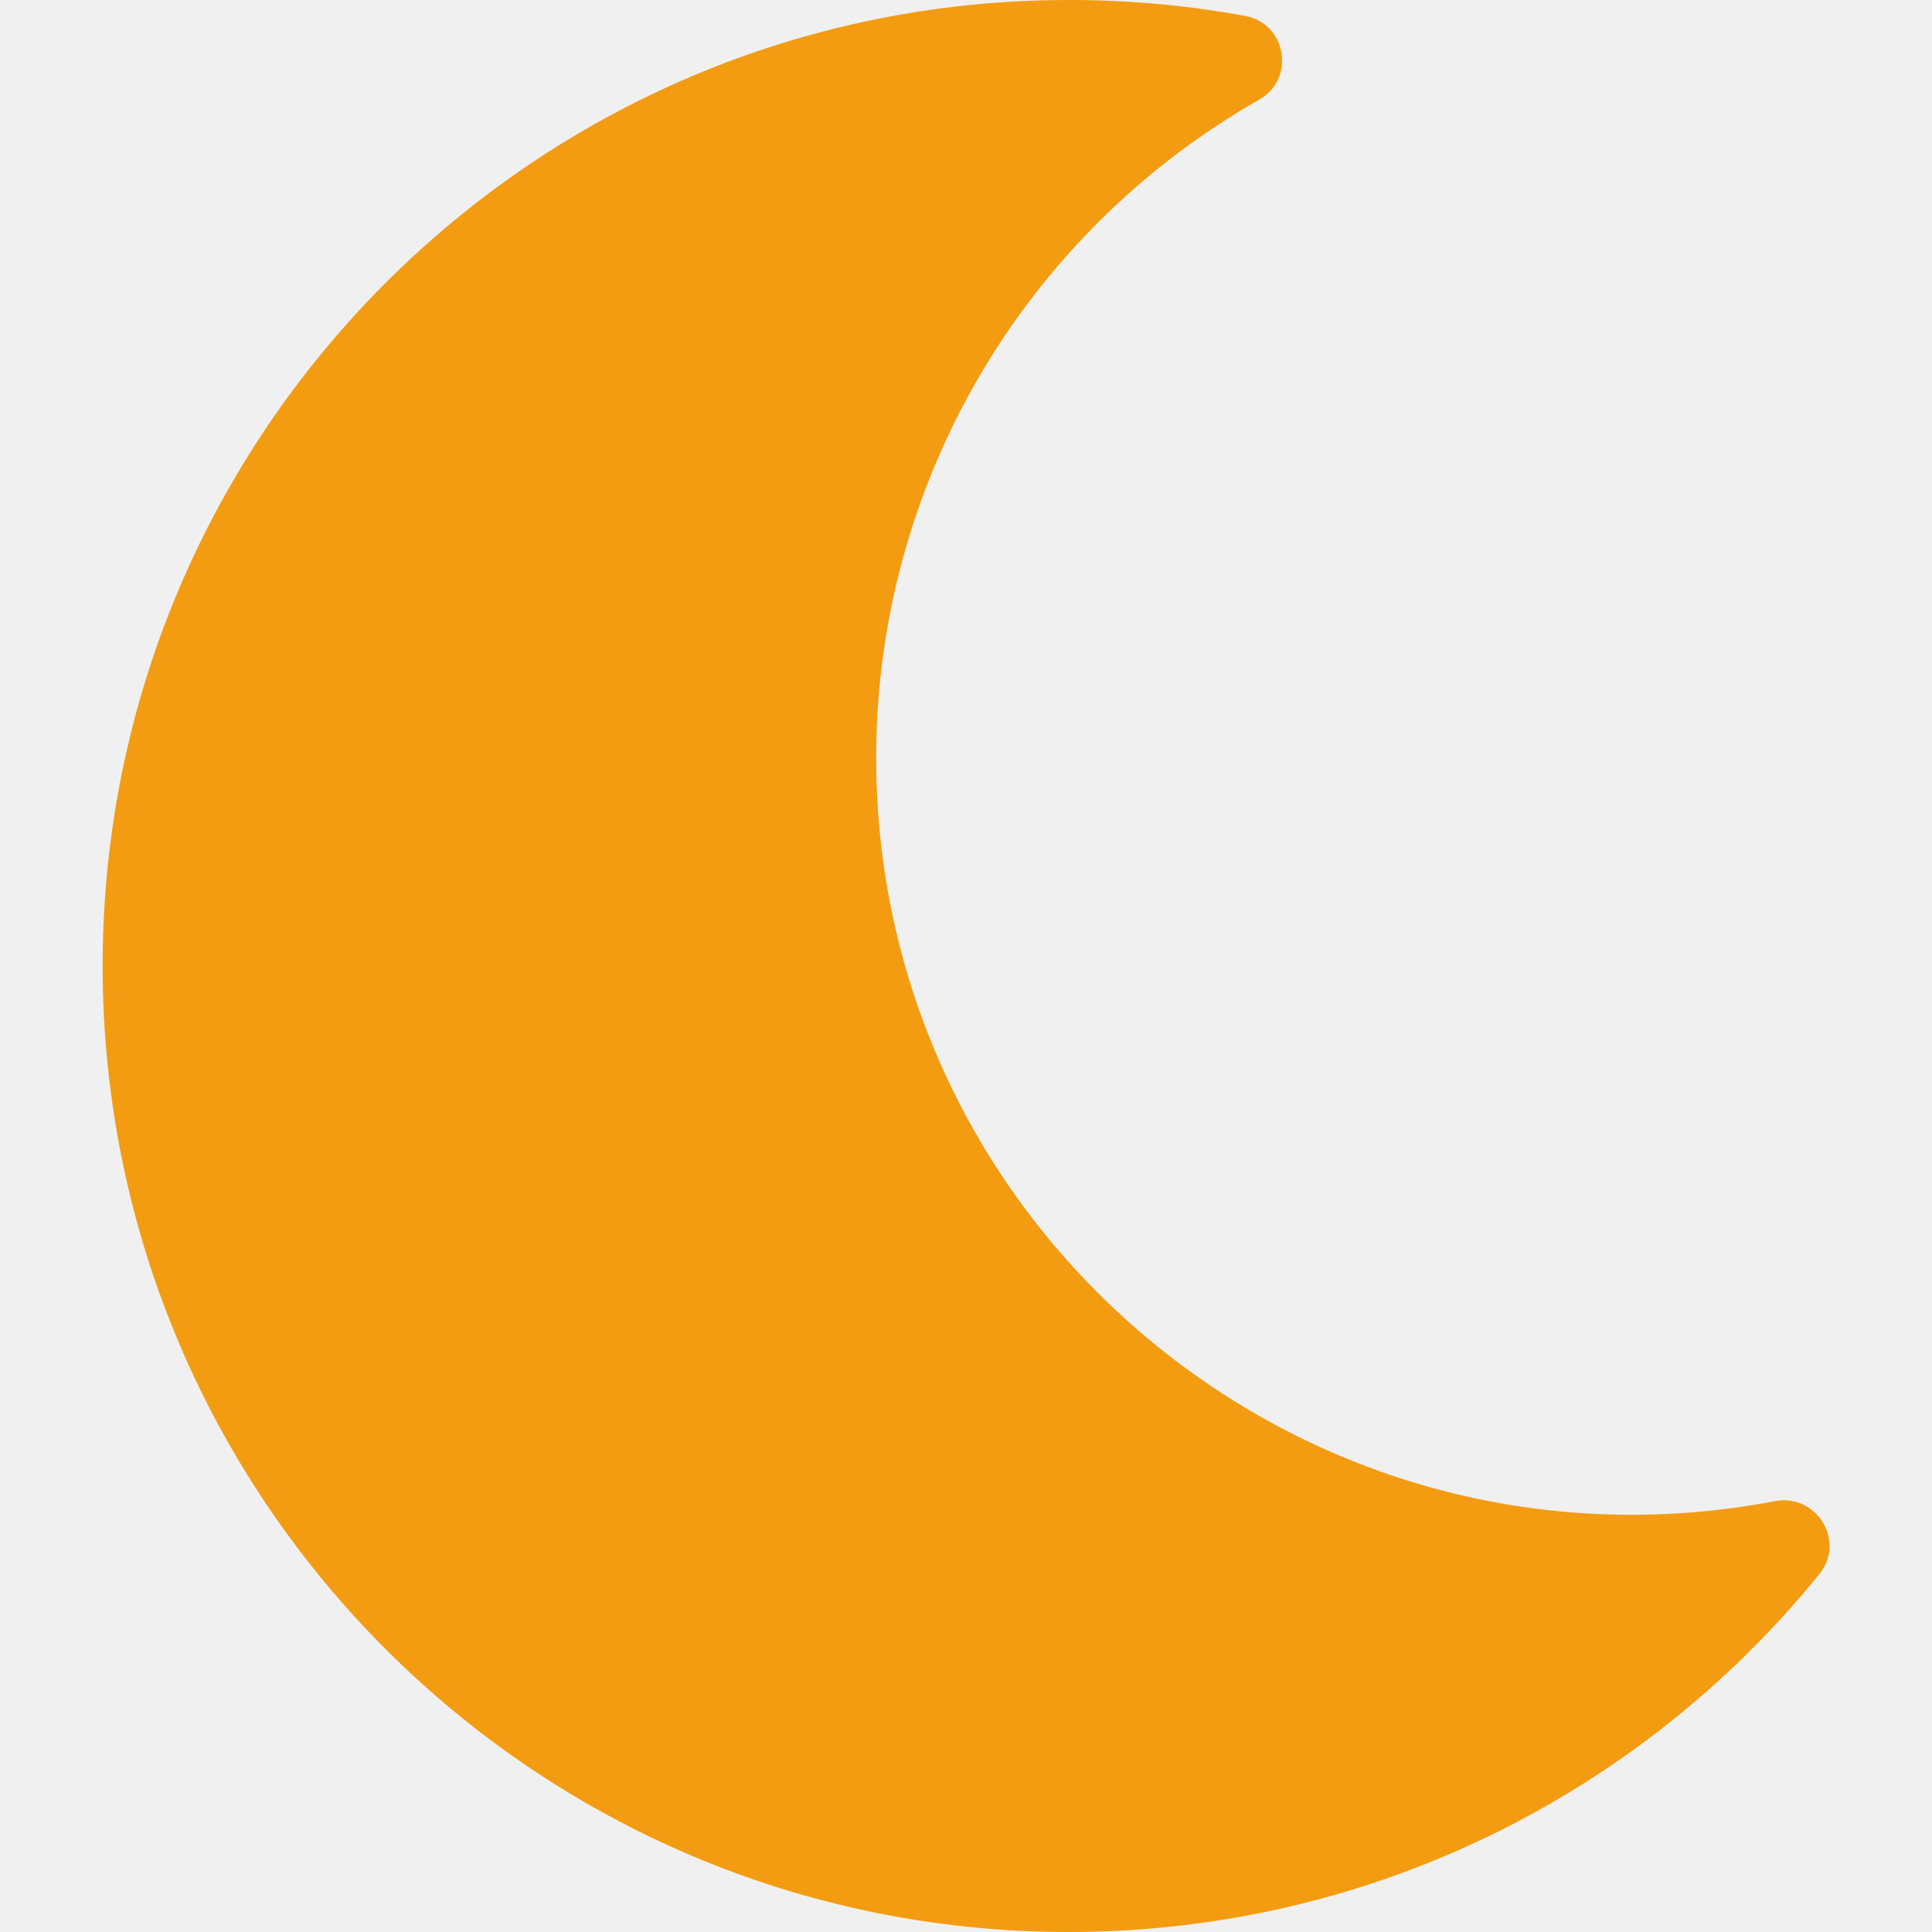
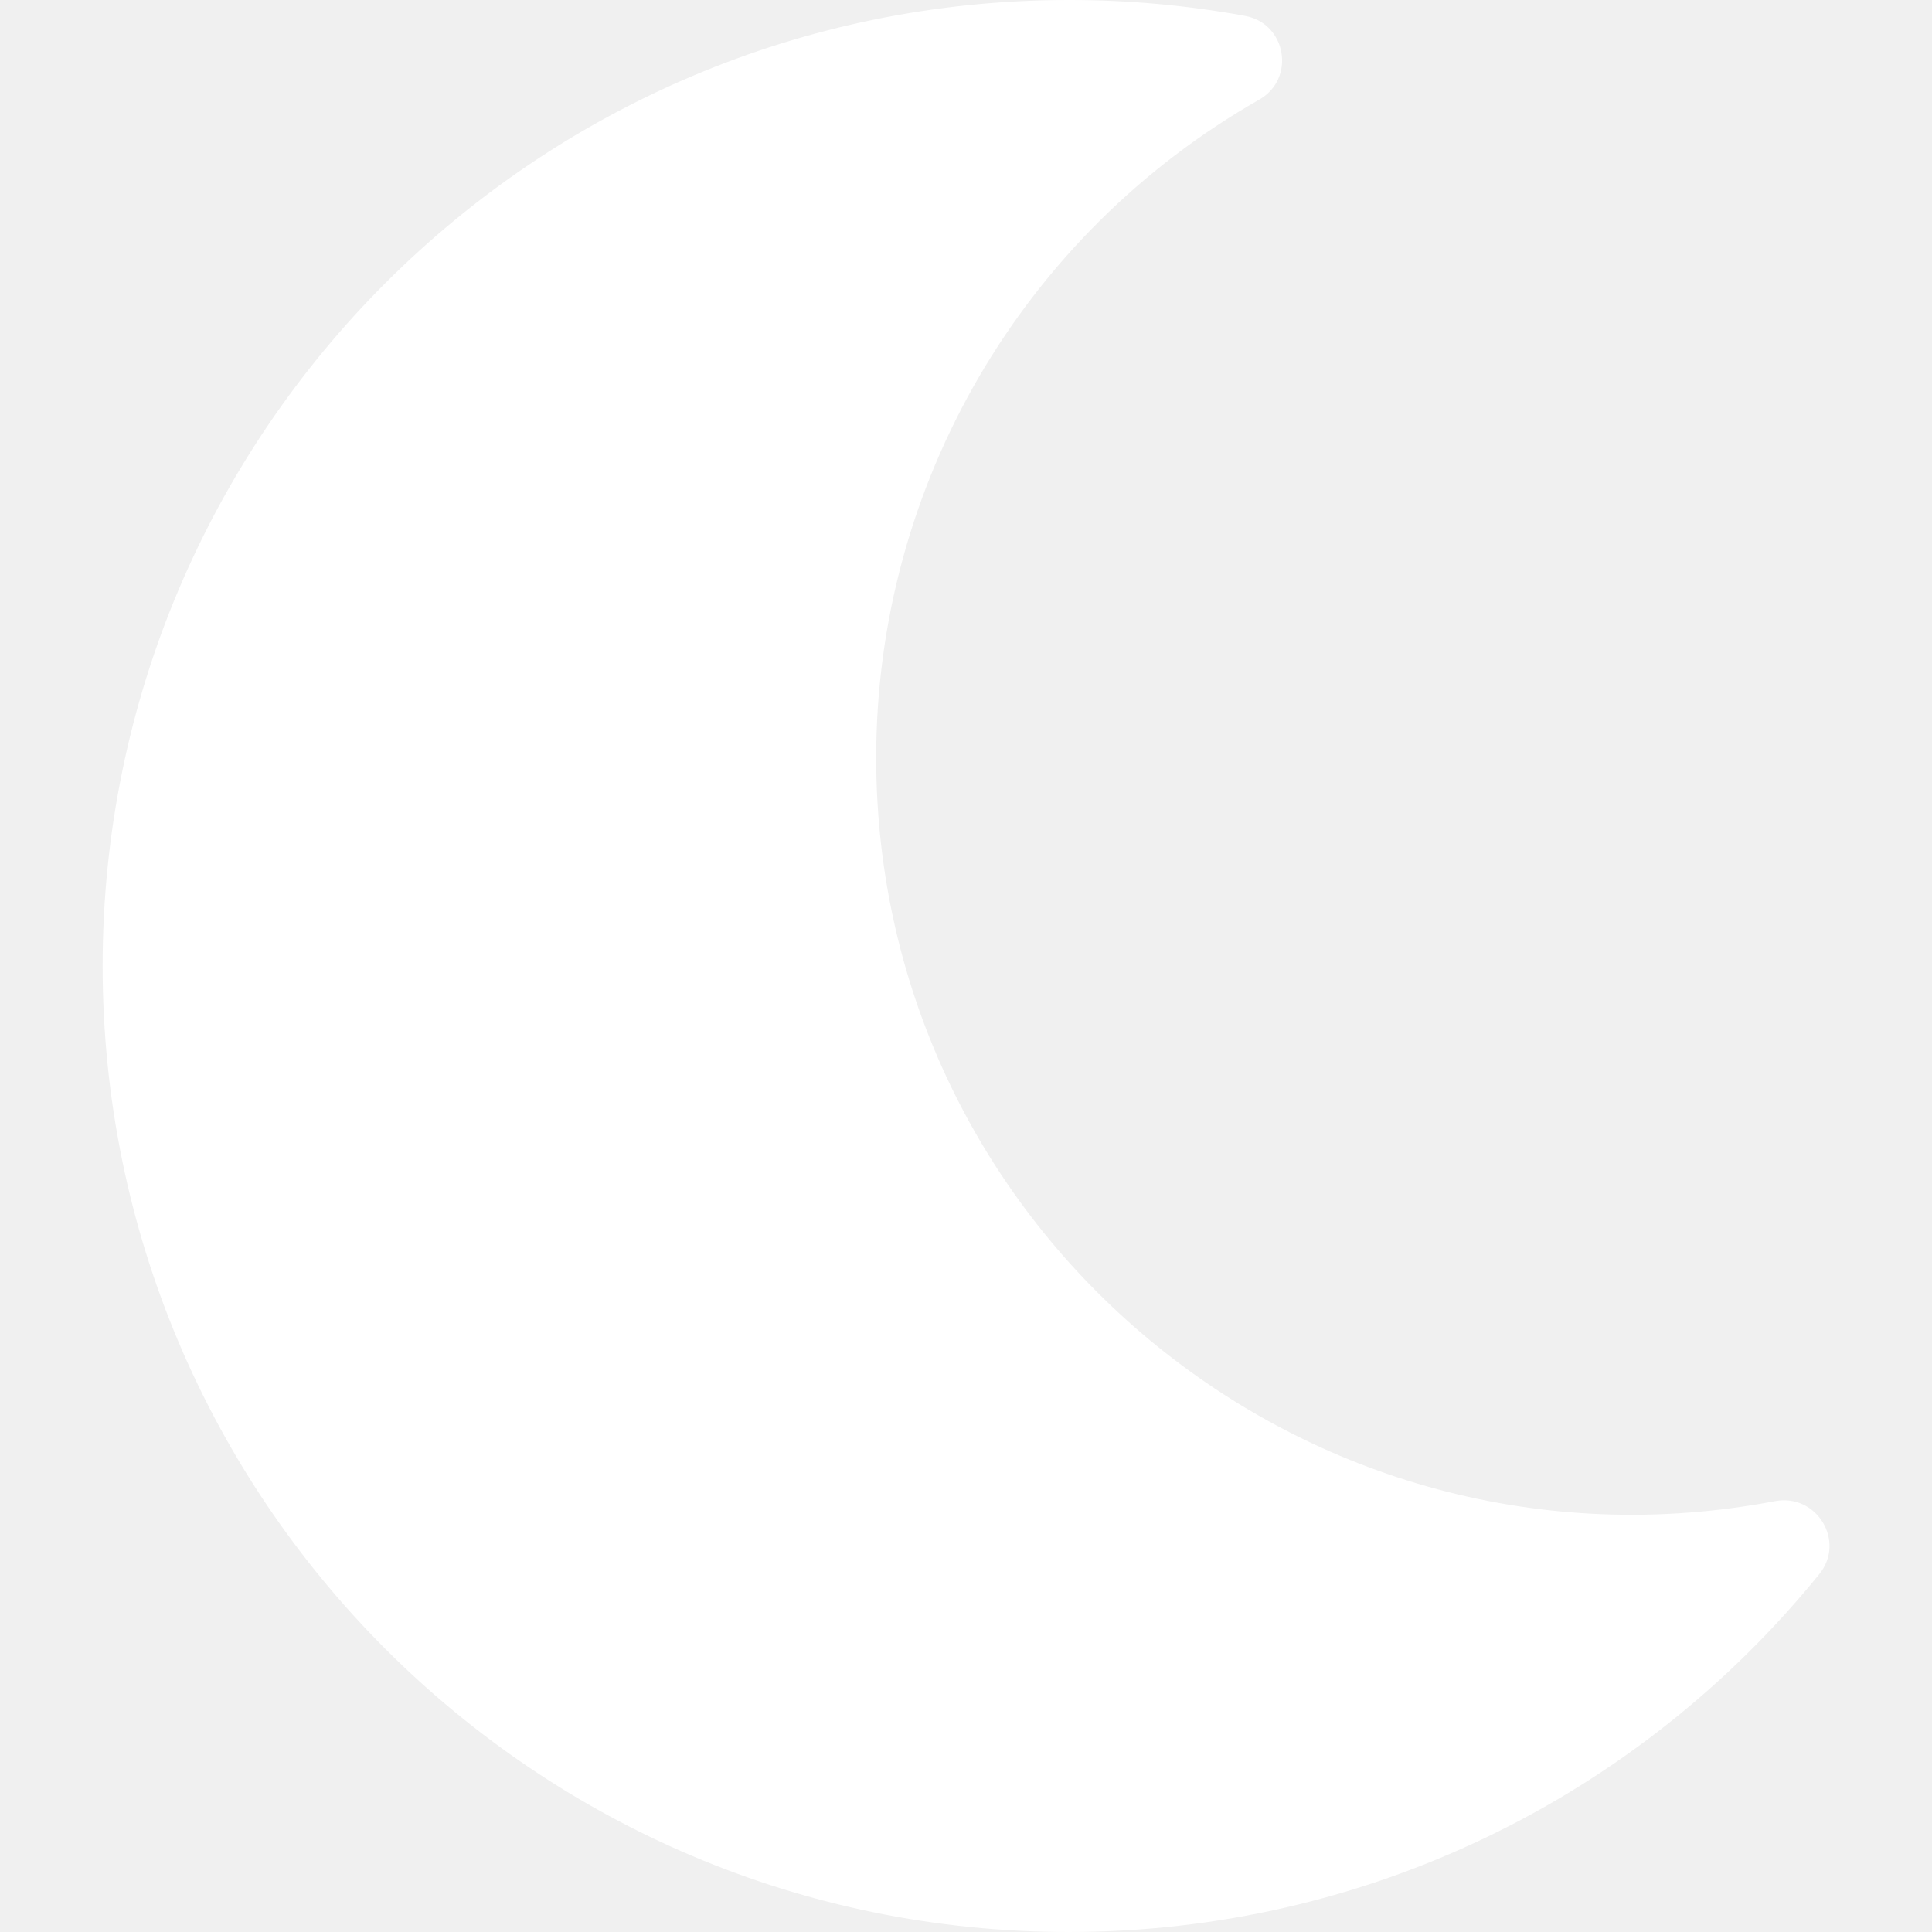
- <svg xmlns="http://www.w3.org/2000/svg" fill="#f39c12" viewBox="0 0 512 512">
+ <svg xmlns="http://www.w3.org/2000/svg" fill="#ffffff" viewBox="0 0 512 512">
  <path d="M283.2 512c79 0 151.1-35.9 198.9-94.8 7.1-8.7-.6-21.4-11.6-19.4-124.2 23.7-238.3-71.6-238.3-197 0-72.2 38.7-138.6 101.5-174.4 9.7-5.5 7.3-20.2-3.8-22.2A258.2 258.2 0 0 0 283.2 0c-141.3 0-256 114.5-256 256 0 141.3 114.5 256 256 256z" />
</svg>
